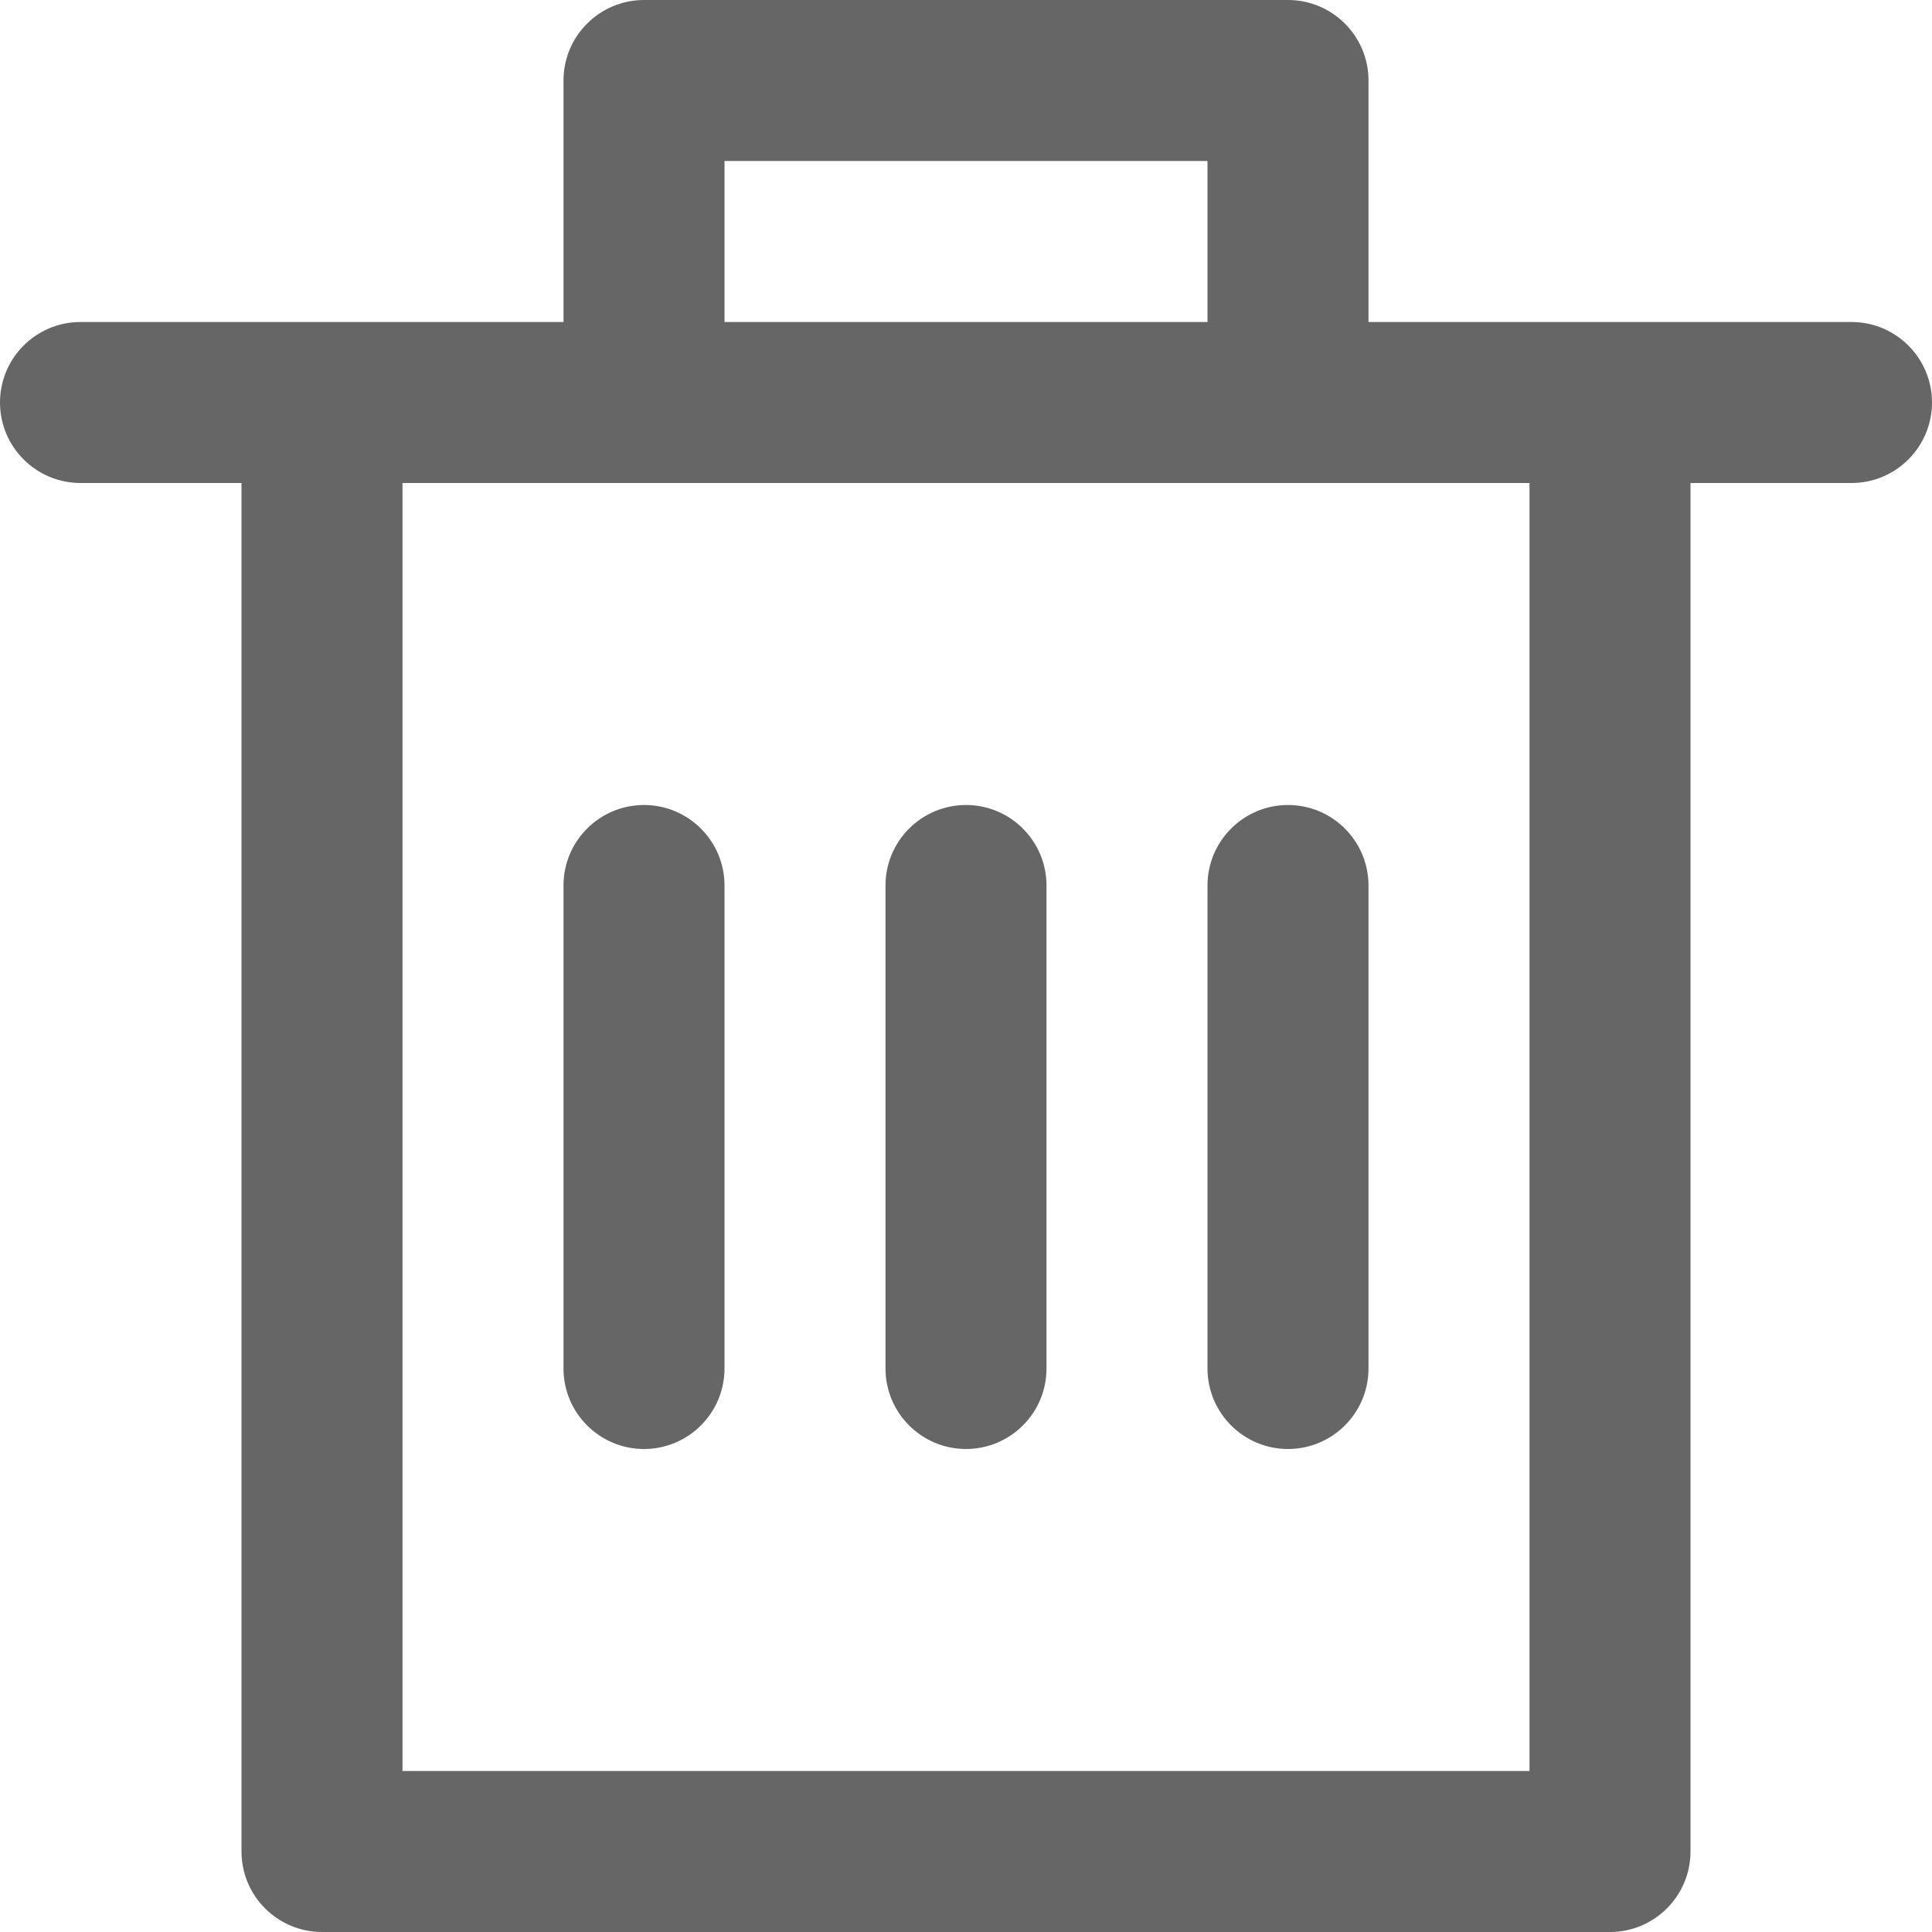
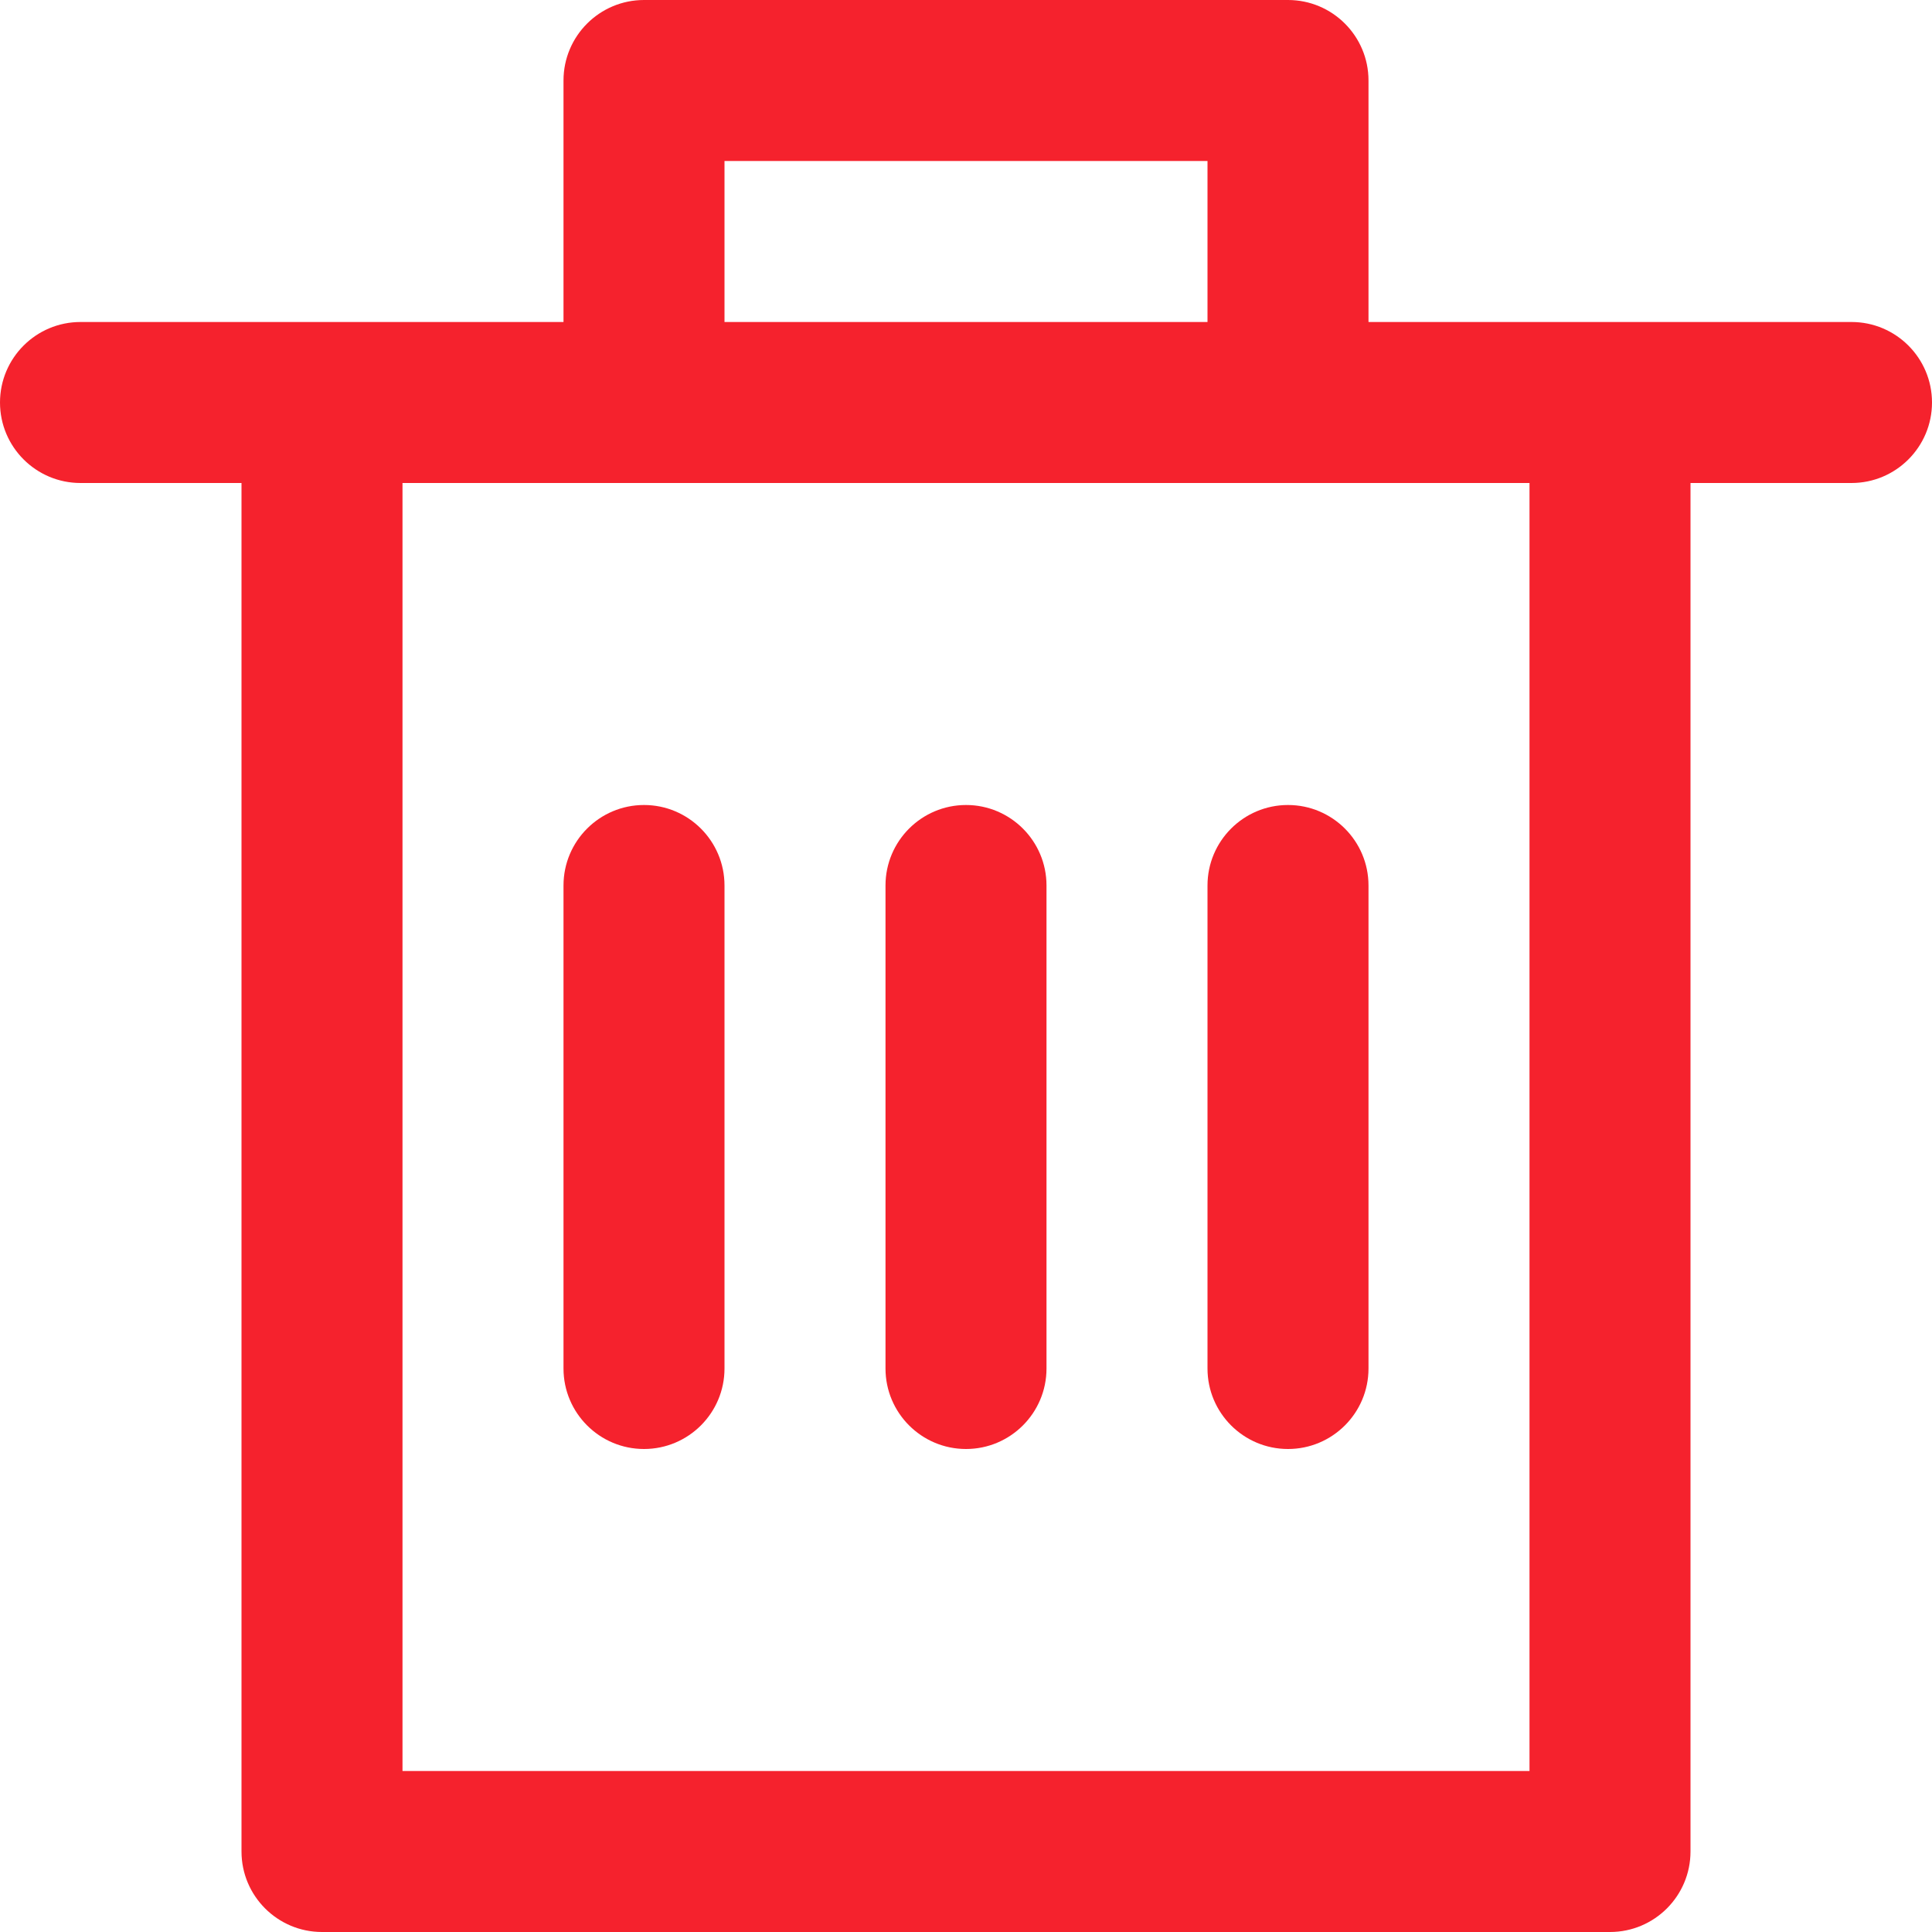
<svg xmlns="http://www.w3.org/2000/svg" xmlns:xlink="http://www.w3.org/1999/xlink" width="15" height="15" viewBox="0 0 24 24">
  <defs>
    <path id="delete-a" d="M7,4 L7,1 C7,0.448 7.448,0 8,0 L16,0 C16.552,0 17,0.448 17,1 L17,4 L23,4 C23.552,4 24,4.448 24,5 C24,5.552 23.552,6 23,6 L21,6 L21,23 C21,23.552 20.552,24 20,24 L4,24 C3.448,24 3,23.552 3,23 L3,6 L1,6 C0.448,6 0,5.552 0,5 C0,4.448 0.448,4 1,4 L7,4 Z M9,4 L15,4 L15,2 L9,2 L9,4 Z M19,6 L5,6 L5,22 L19,22 L19,6 Z M11,11 C11,10.448 11.448,10 12,10 C12.552,10 13,10.448 13,11 L13,17 C13,17.552 12.552,18 12,18 C11.448,18 11,17.552 11,17 L11,11 Z M7,11 C7,10.448 7.448,10 8,10 C8.552,10 9,10.448 9,11 L9,17 C9,17.552 8.552,18 8,18 C7.448,18 7,17.552 7,17 L7,11 Z M15,11 C15,10.448 15.448,10 16,10 C16.552,10 17,10.448 17,11 L17,17 C17,17.552 16.552,18 16,18 C15.448,18 15,17.552 15,17 L15,11 Z" />
  </defs>
-   <use fill="#666" fill-rule="evenodd" xlink:href="#delete-a" />
+   <use fill="#f5222d" fill-rule="evenodd" xlink:href="#delete-a" />
</svg>
